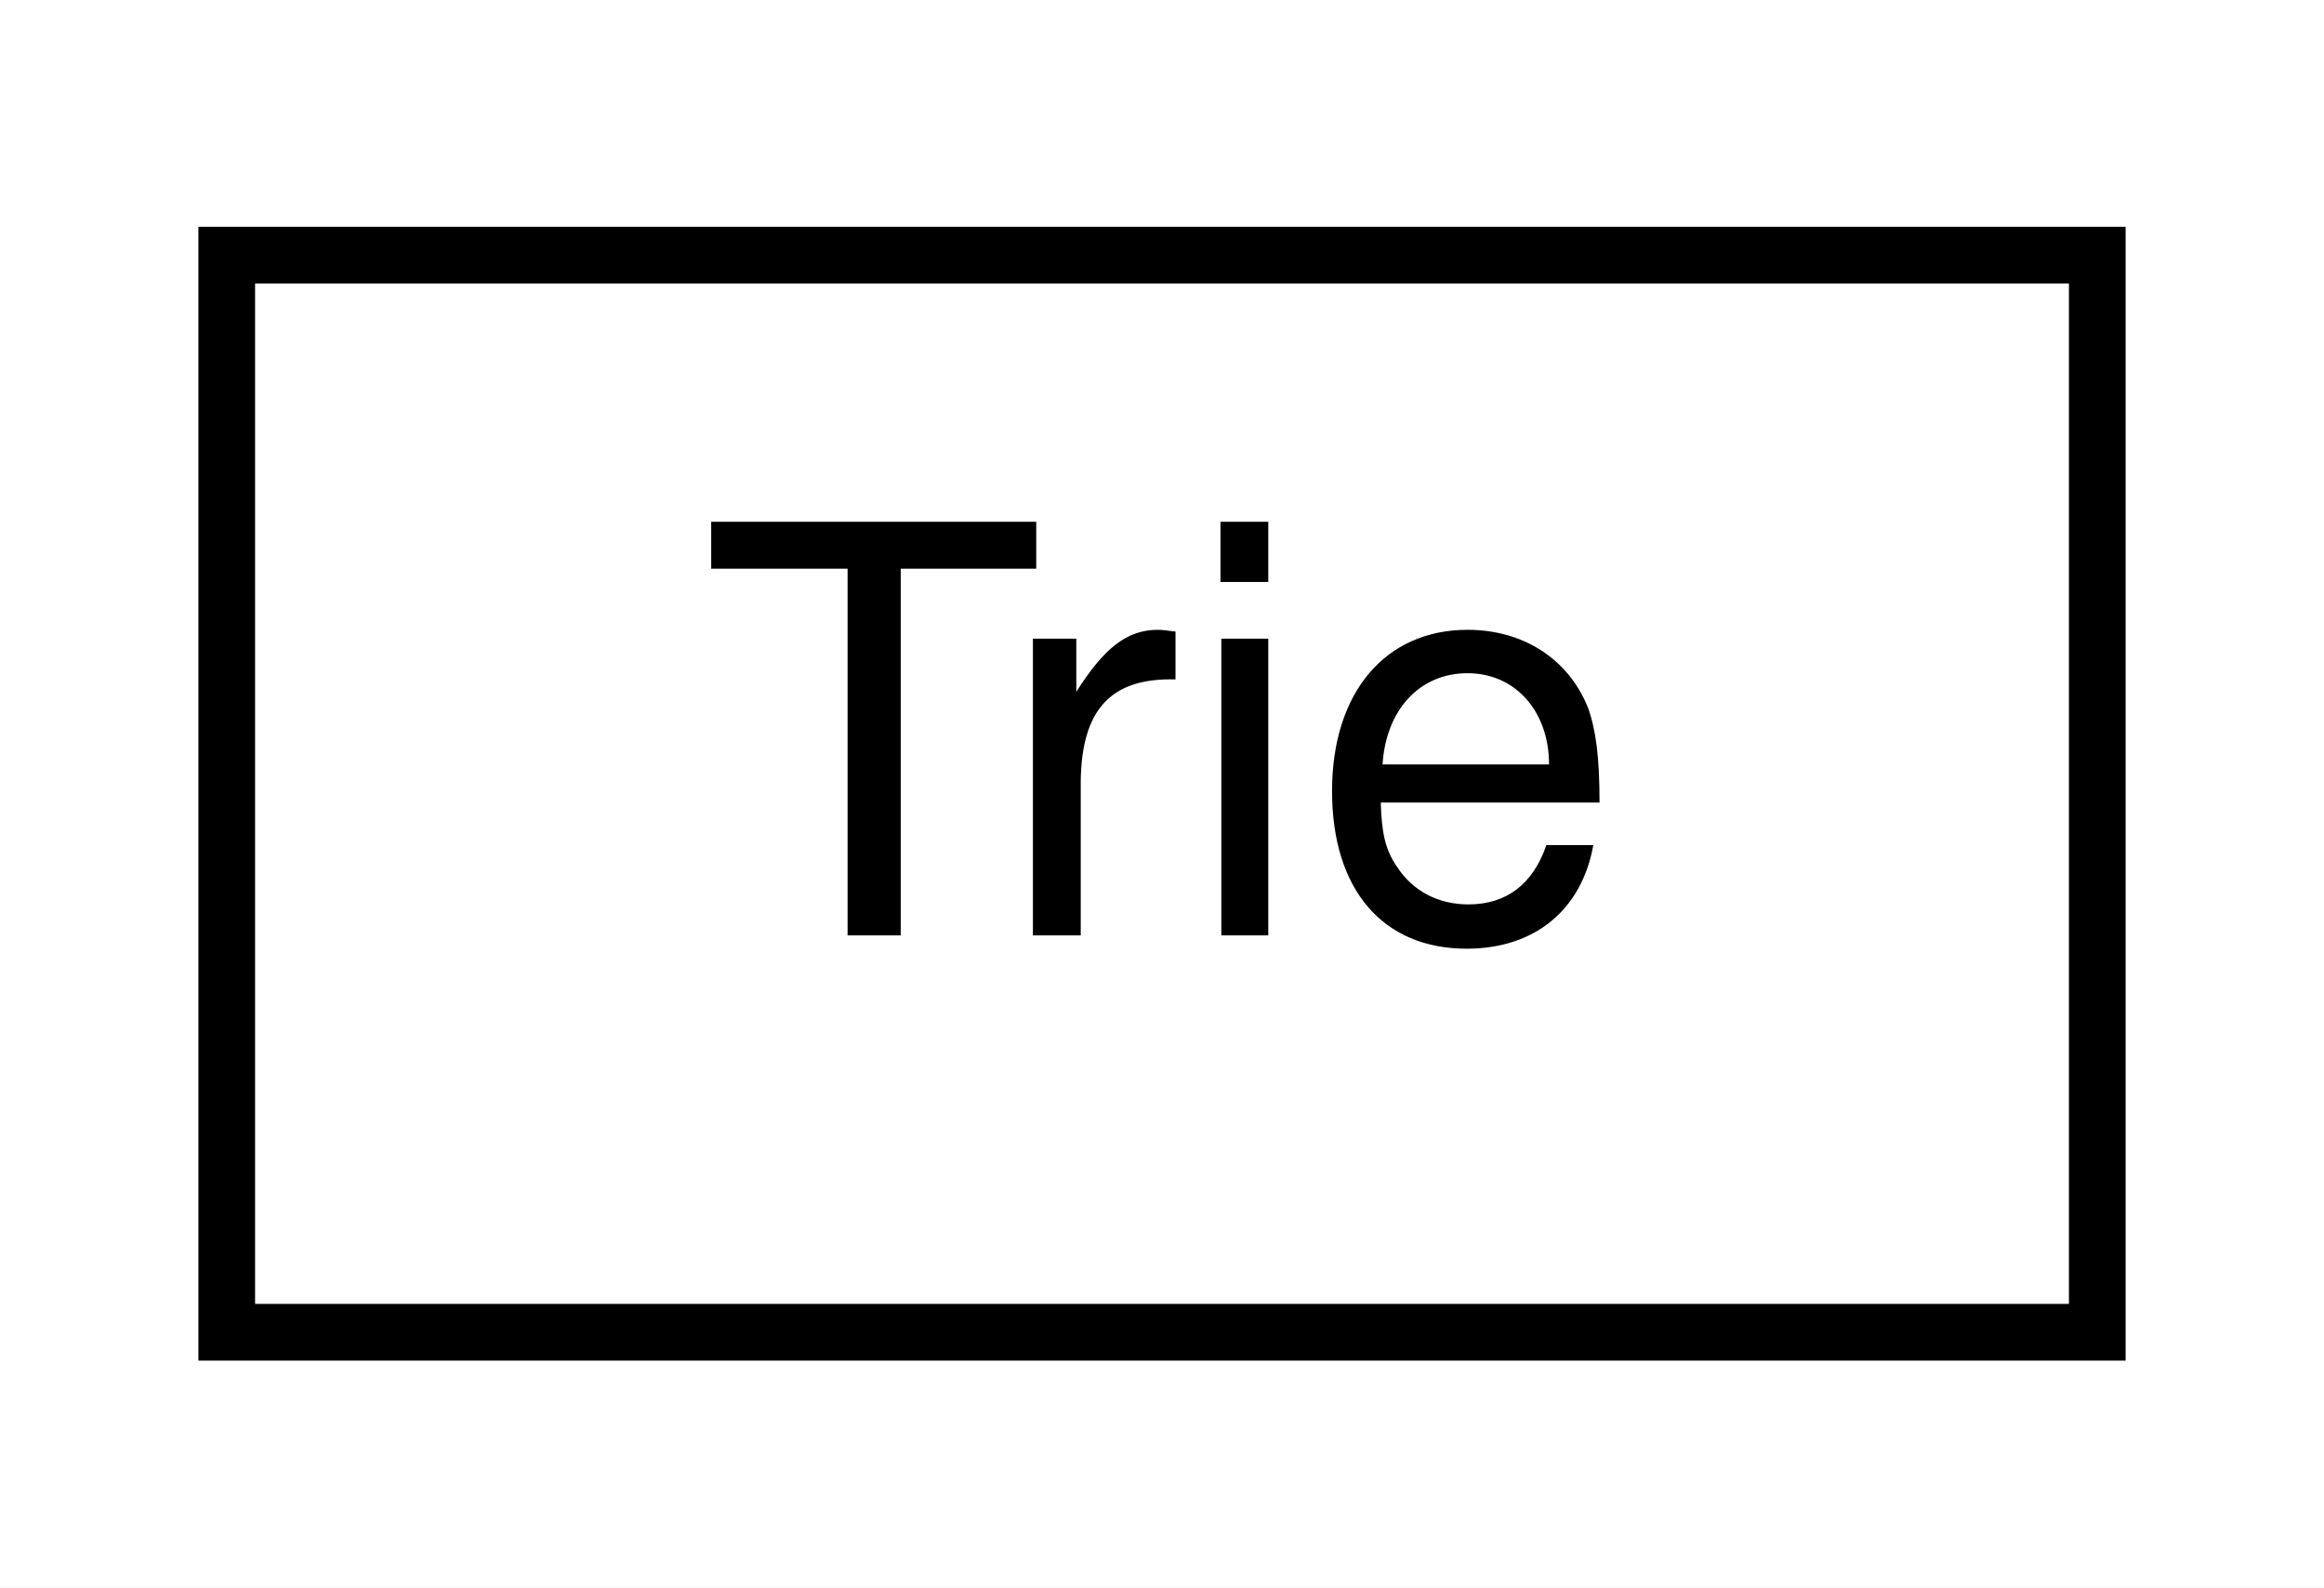
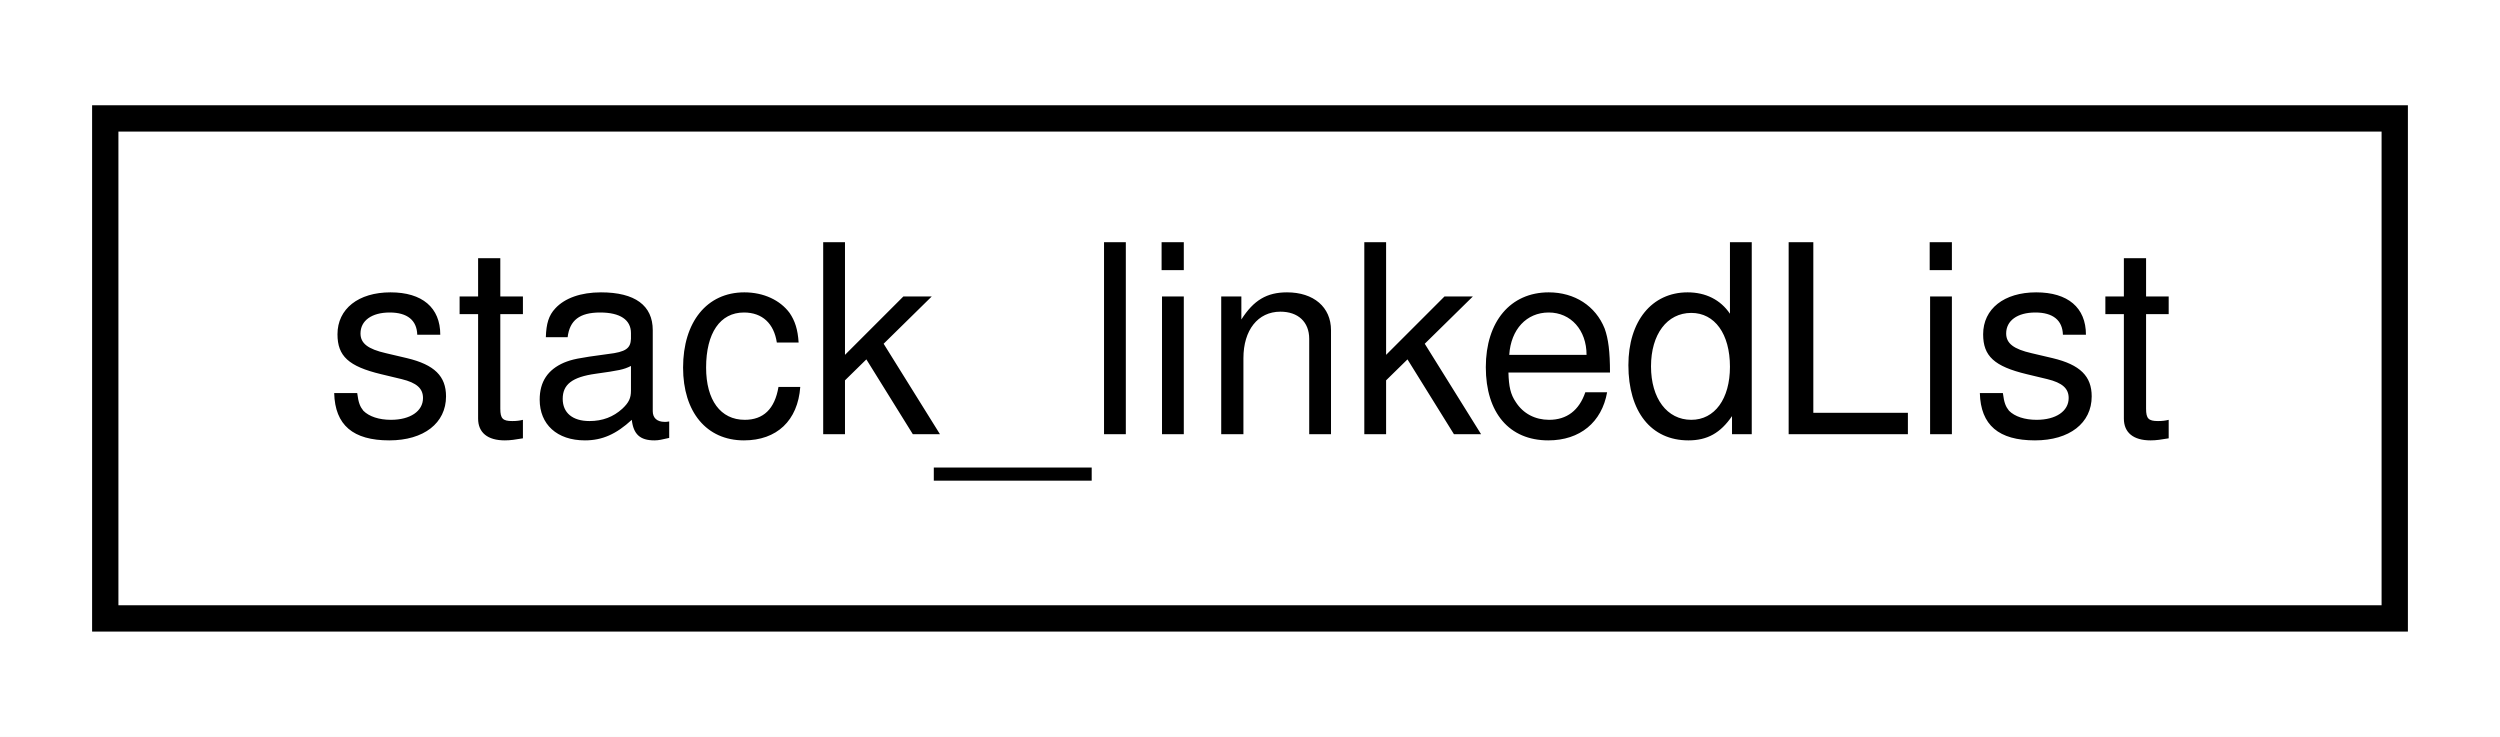
- <svg xmlns="http://www.w3.org/2000/svg" xmlns:xlink="http://www.w3.org/1999/xlink" width="41pt" height="28pt" viewBox="0.00 0.00 41.00 28.00">
+ <svg xmlns="http://www.w3.org/2000/svg" xmlns:xlink="http://www.w3.org/1999/xlink" width="95pt" height="28pt" viewBox="0.00 0.00 95.00 28.00">
  <g id="graph0" class="graph" transform="scale(1 1) rotate(0) translate(4 24)">
-     <polygon fill="white" stroke="transparent" points="-4,4 -4,-24 37,-24 37,4 -4,4" />
+     <polygon fill="white" stroke="transparent" points="-4,4 -4,-24 91,-24 91,4 -4,4" />
    <g id="node1" class="node">
      <g id="a_node1">
-         <a xlink:href="dd/d2f/class_trie.html" target="_top" xlink:title=" ">
-           <polygon fill="white" stroke="black" points="0,-0.5 0,-19.5 33,-19.5 33,-0.5 0,-0.5" />
-           <text text-anchor="middle" x="16.5" y="-7.5" font-family="Helvetica,sans-Serif" font-size="10.00">Trie</text>
+         <a xlink:href="d2/dc4/classstack__linked_list.html" target="_top" xlink:title=" ">
+           <polygon fill="white" stroke="black" points="0,-0.5 0,-19.5 87,-19.5 87,-0.5 0,-0.5" />
+           <text text-anchor="middle" x="43.5" y="-7.5" font-family="Helvetica,sans-Serif" font-size="10.00">stack_linkedList</text>
        </a>
      </g>
    </g>
  </g>
</svg>
